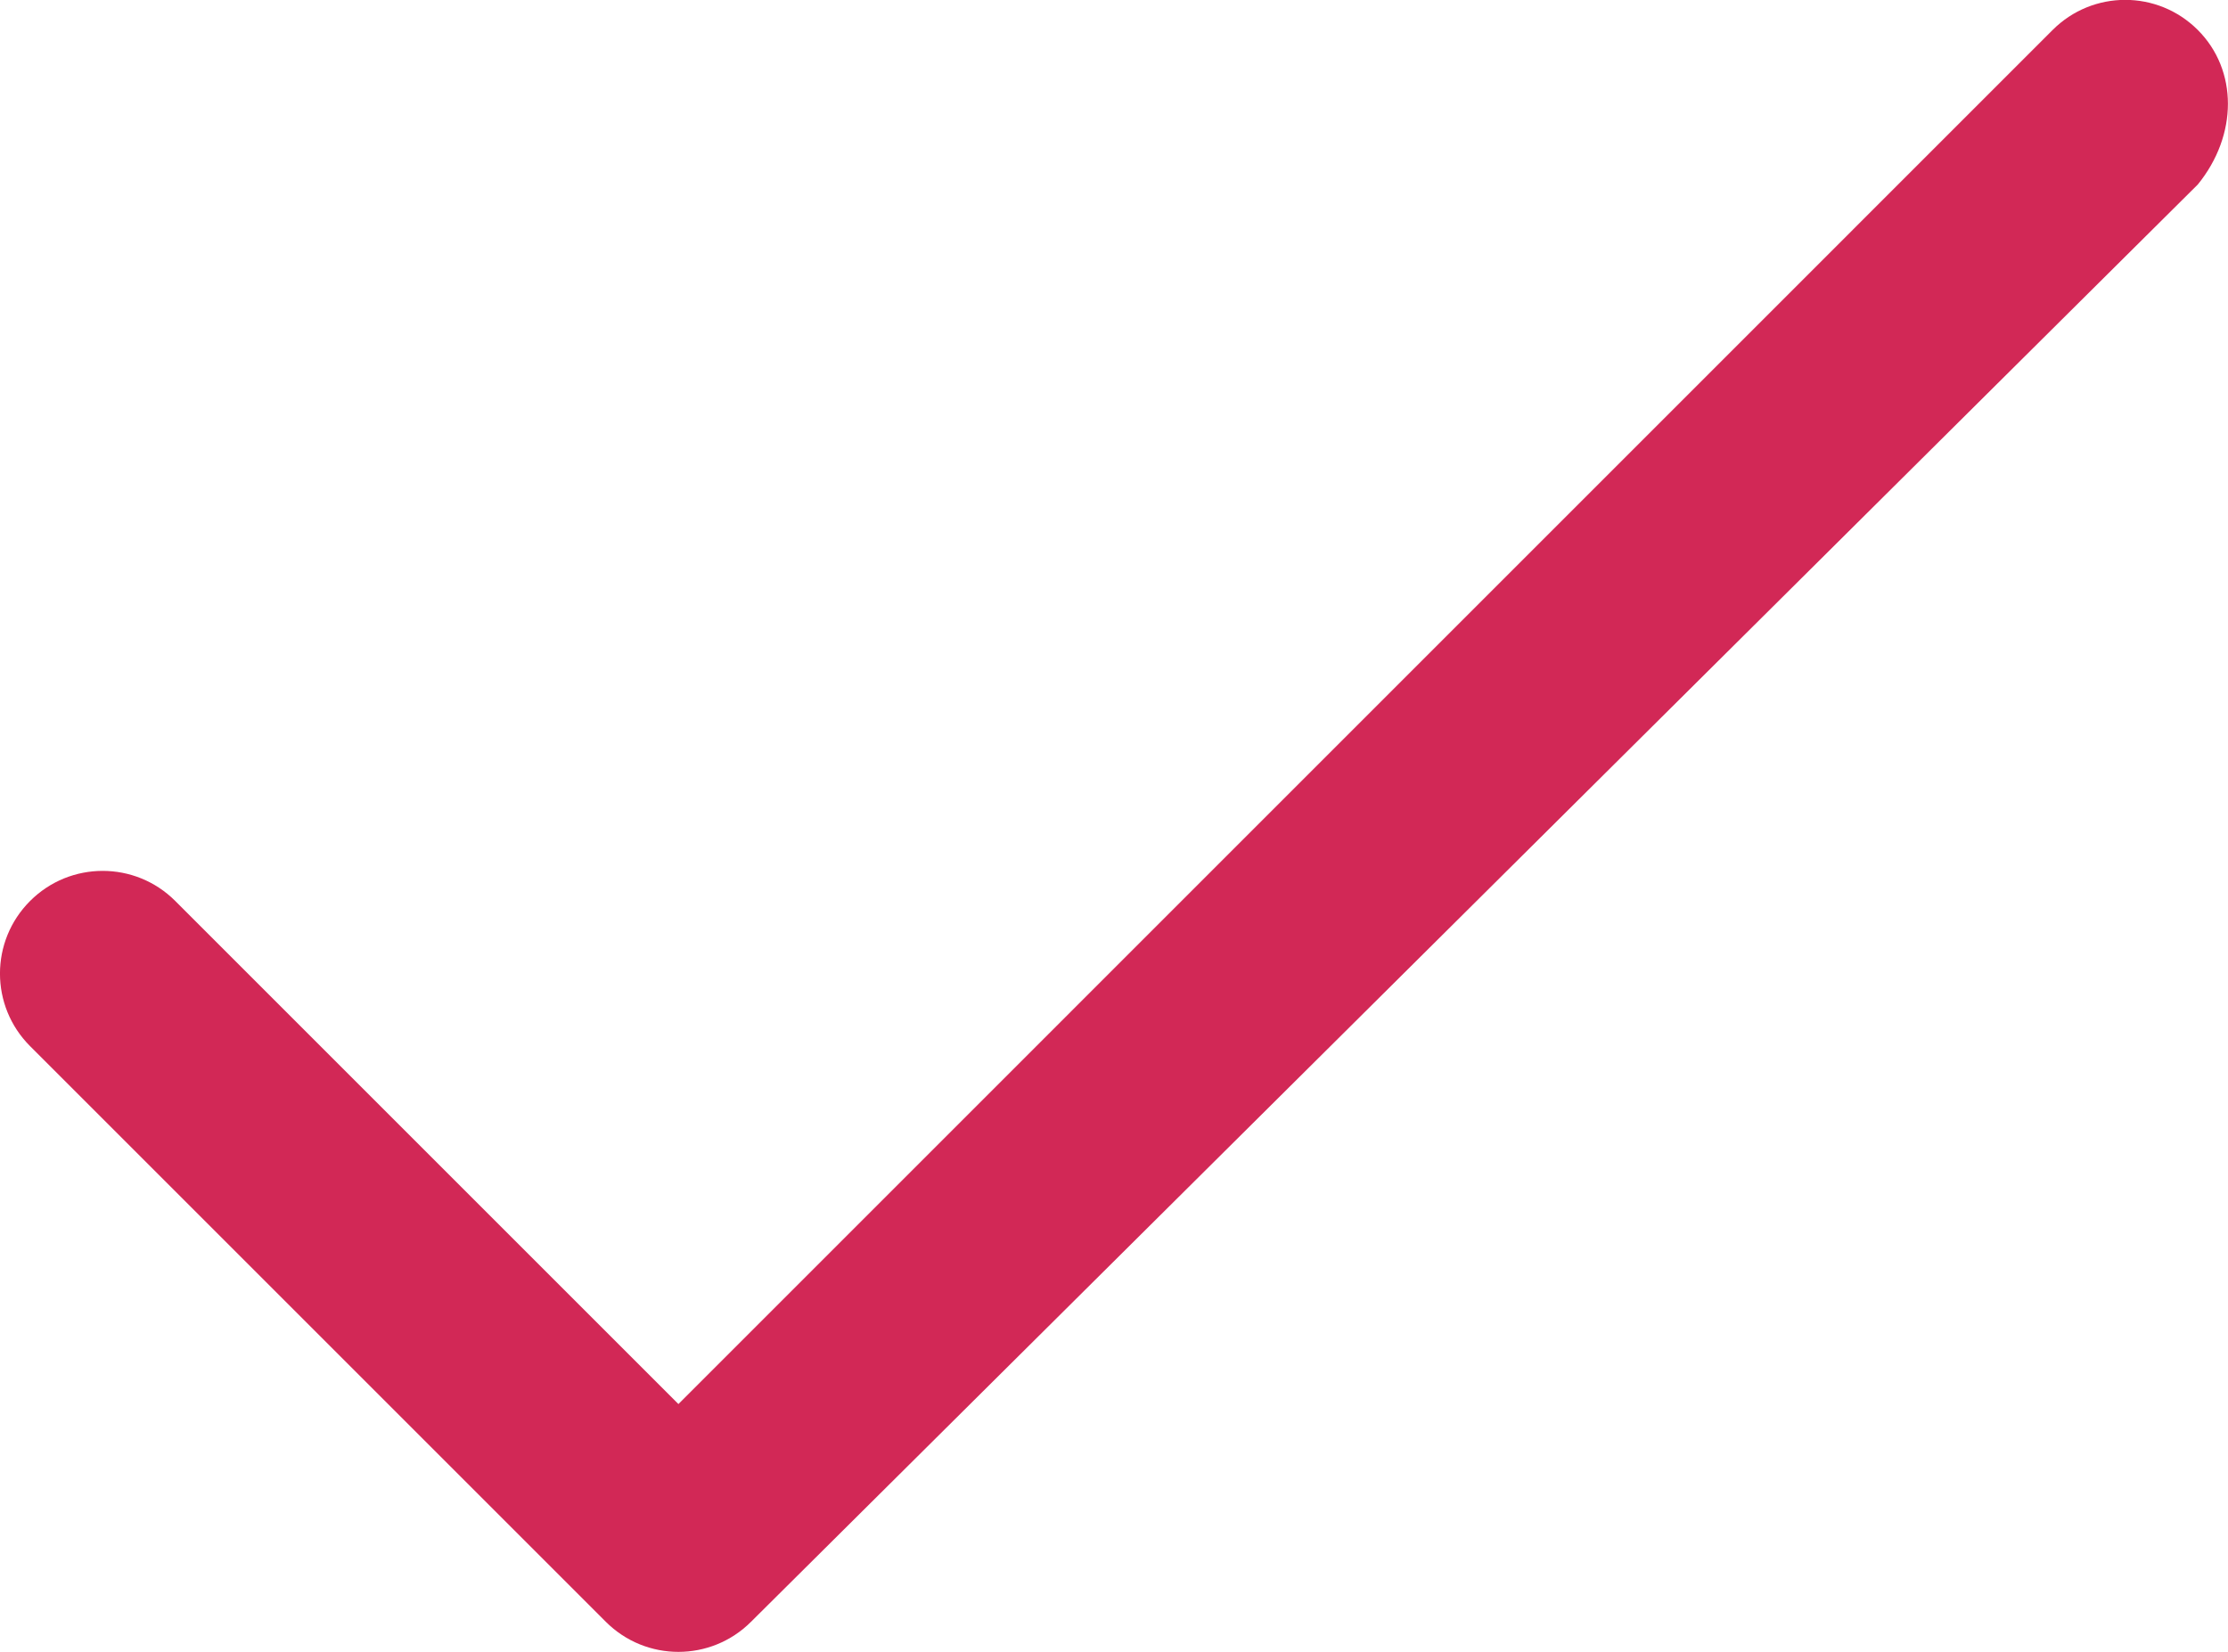
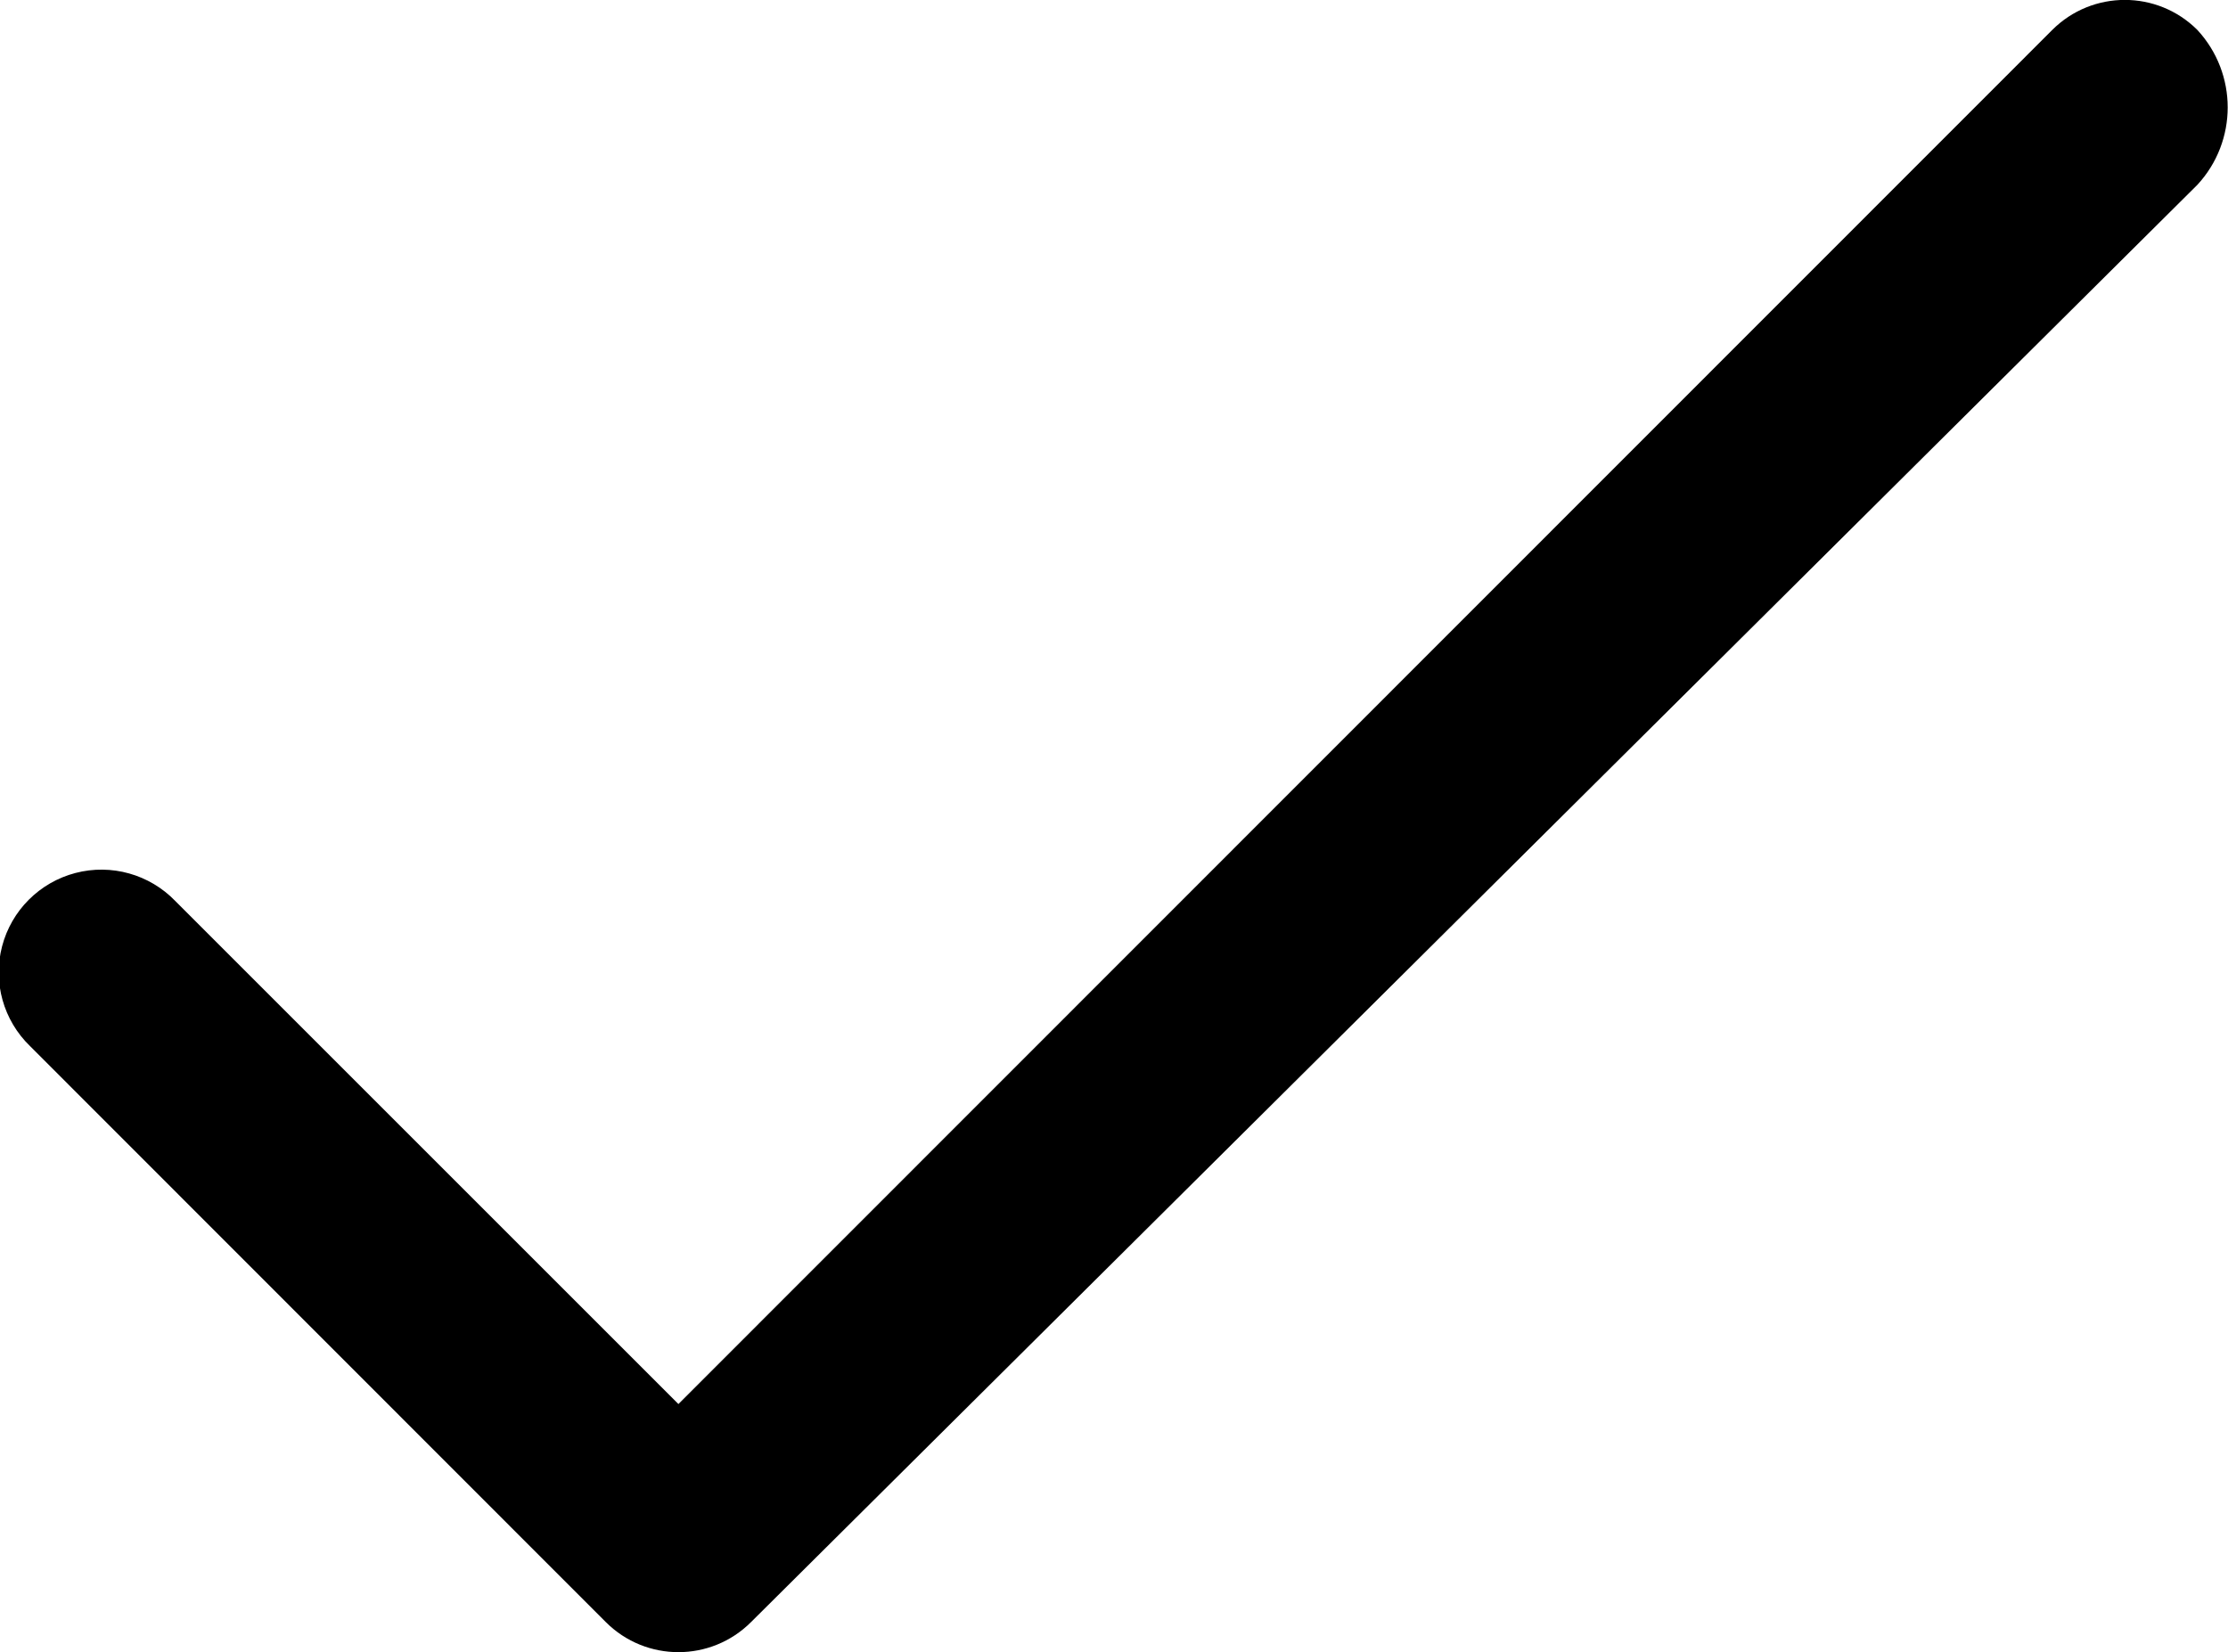
- <svg xmlns="http://www.w3.org/2000/svg" version="1.0" id="Layer_1" x="0px" y="0px" width="21.698px" height="16.09px" viewBox="-82.357 4.875 21.698 16.09" enable-background="new -82.357 4.875 21.698 16.09" xml:space="preserve" fill="#d22856">
-   <path d="M-60.953,5.167c-0.391-0.391-1.023-0.391-1.414,0L-75.75,18.551l-4.9-4.9c-0.391-0.391-1.023-0.391-1.414,0 s-0.391,1.023,0,1.414l5.607,5.607c0.195,0.195,0.451,0.293,0.707,0.293s0.512-0.098,0.707-0.293l14.09-14.0 C-60.562,6.191-60.562,5.558-60.953,5.167z" />
+ <svg xmlns="http://www.w3.org/2000/svg" width="21.698" height="16.09" viewBox="0 0 21.698 16.09">
+   <path d="M21.4.292a1,1,0,0,0-1.414,0L6.607,13.676l-4.9-4.9A1,1,0,1,0,.293,10.19L5.9,15.8a1,1,0,0,0,1.414,0L21.4,1.8A1.111,1.111,0,0,0,21.4.292Z" />
</svg>
